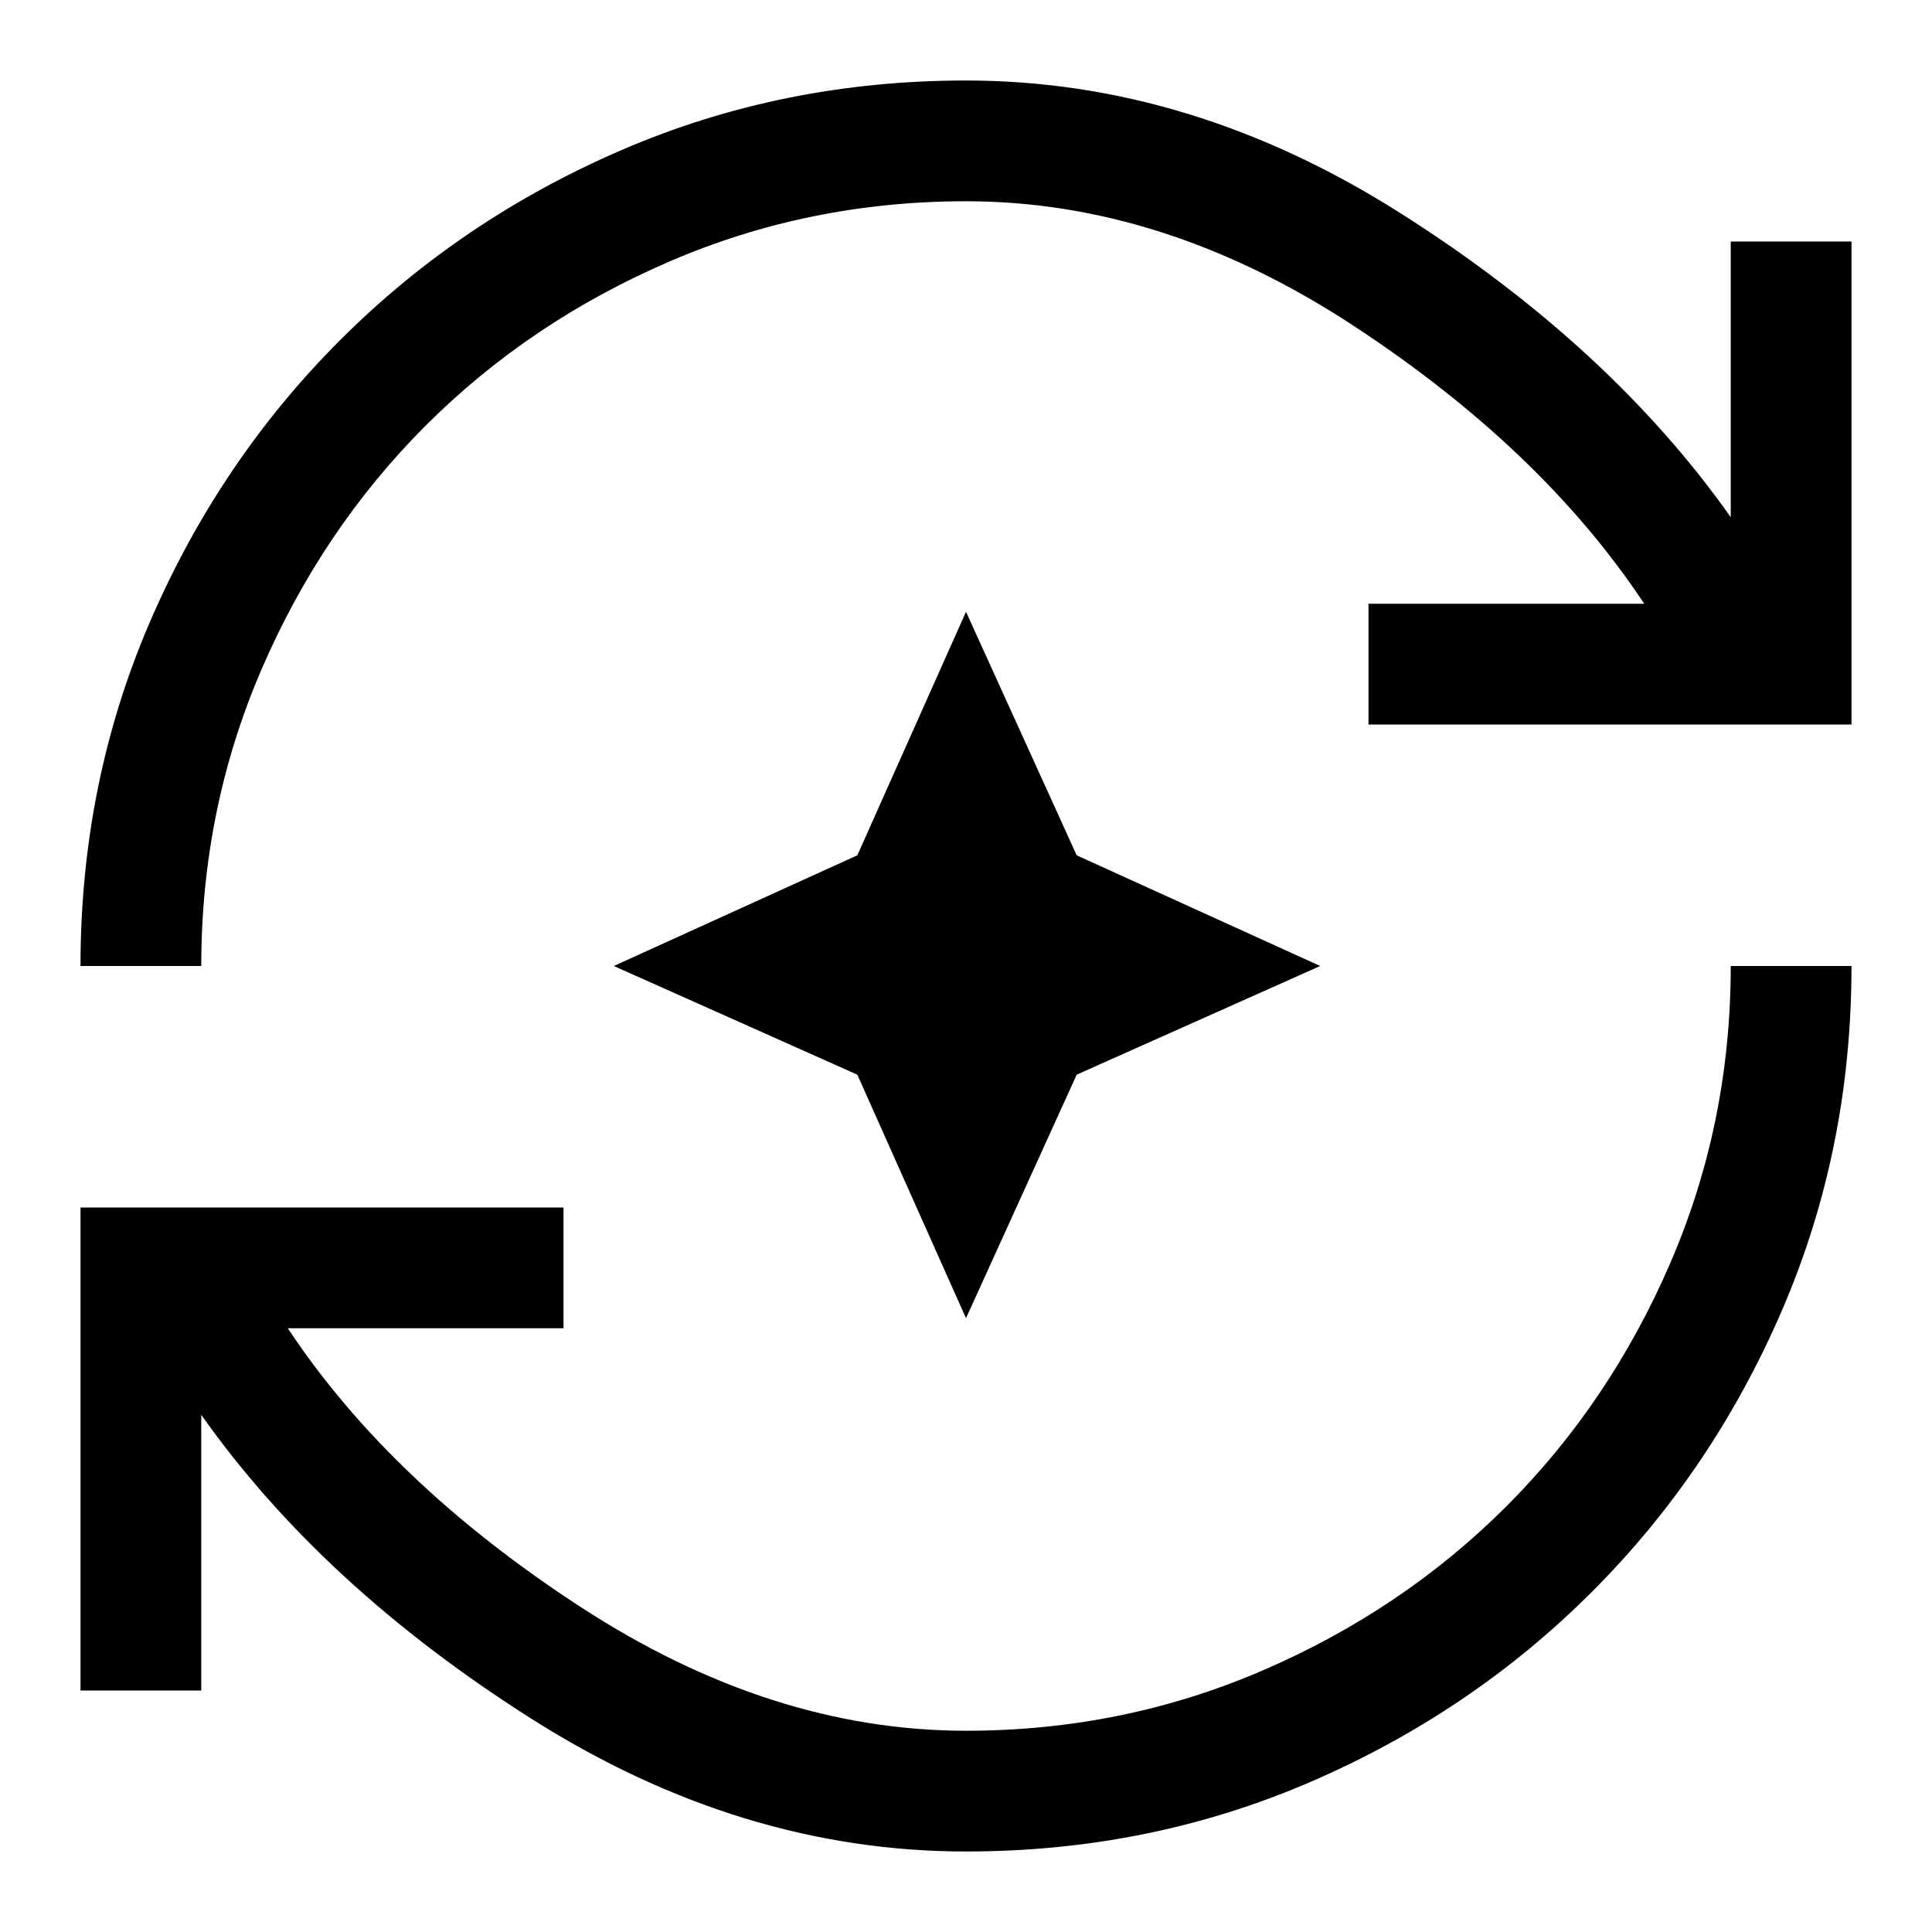
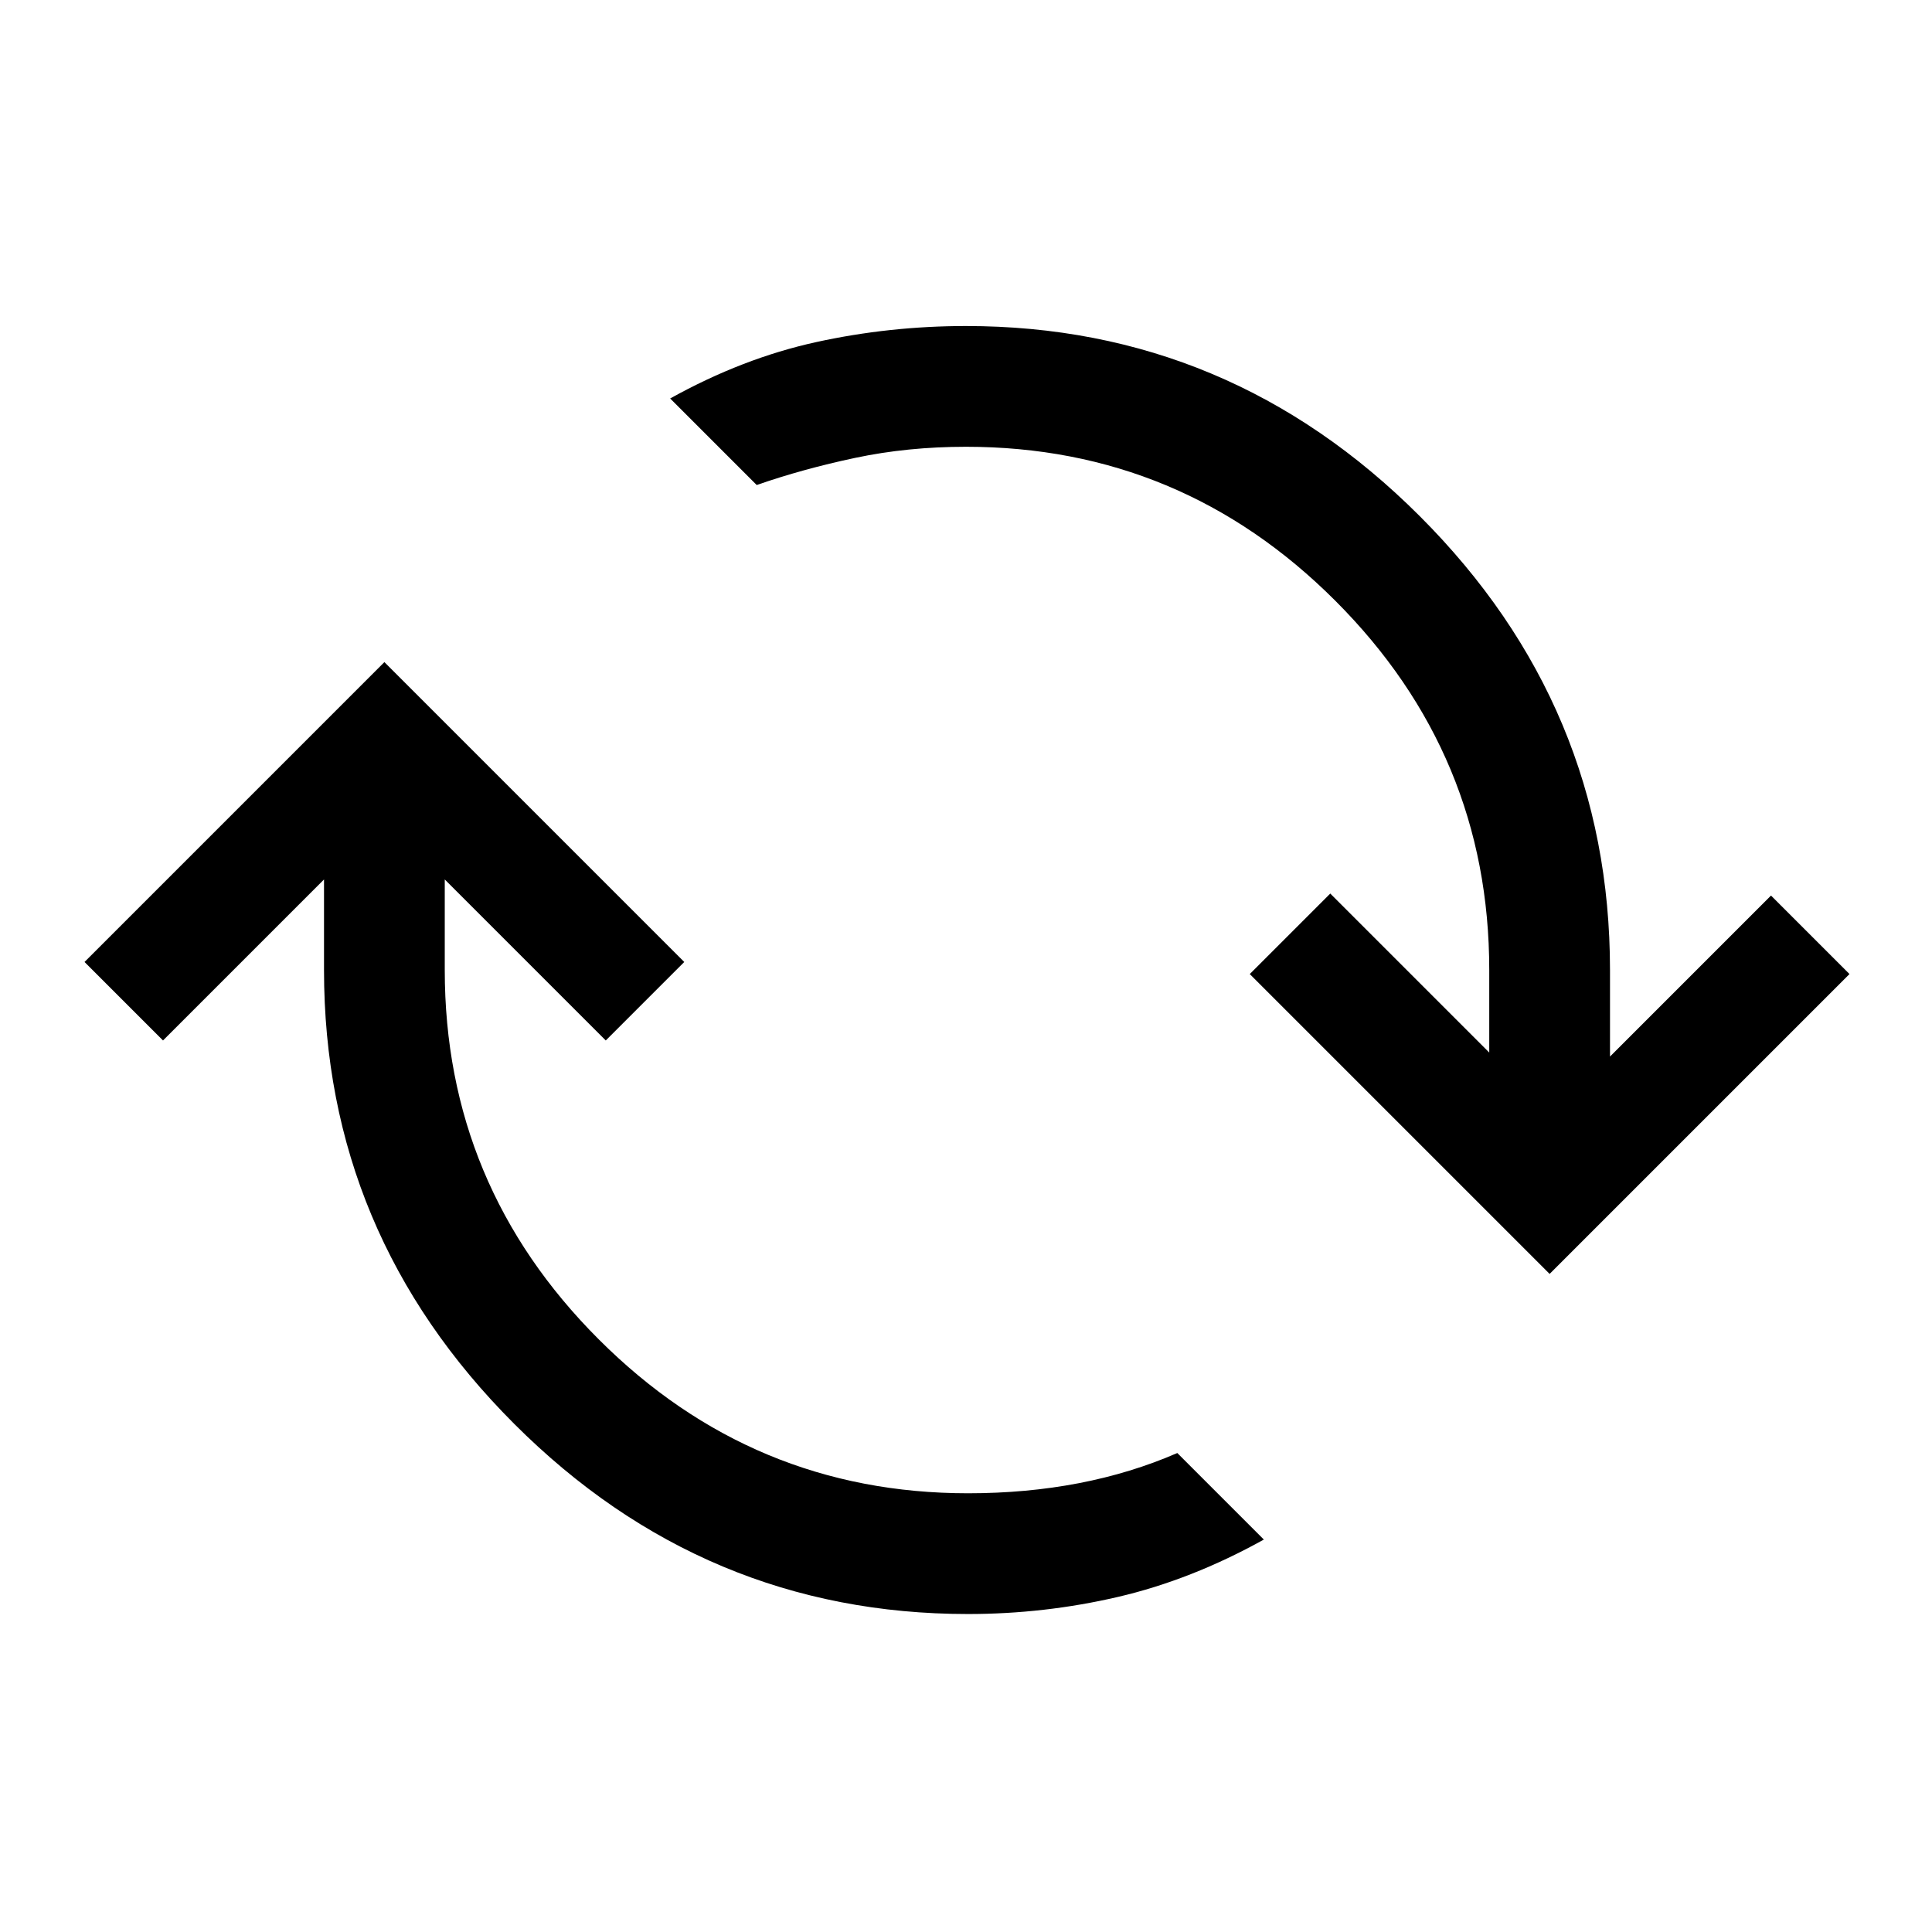
<svg xmlns="http://www.w3.org/2000/svg" height="48" viewBox="0 -960 960 960" width="48">
-   <path d="M480-40q-112 0-216-66T100-257v137H40v-240h240v60H143q51 77 145.5 138.5T480-100q78 0 147.5-30t121-81.5Q800-263 830-332.5T860-480h60q0 91-34.5 171T791-169q-60 60-140 94.5T480-40ZM40-480q0-91 34.5-171T169-791q60-60 140-94.5T480-920q112 0 216 66t164 151v-137h60v240H680v-60h137q-51-77-145-138.5T480-860q-78 0-147.5 30t-121 81.5Q160-697 130-627.5T100-480H40Zm440 175-54-121-121-54 121-55 54-121 55 121 121 55-121 54-55 121Z" />
+   <path d="M481-158q-131 0-225.5-94.5T161-478v-45l-80 80-39-39 149-149 149 149-39 39-80-80v45q0 107 76.5 183.5T481-218q29 0 55-5t49-15l43 43q-36 20-72.5 28.5T481-158Zm289-169L621-476l40-40 79 79v-41q0-107-76.5-183.5T480-738q-29 0-55 5.5T376-719l-43-43q36-20 72.5-28t74.5-8q131 0 225.5 94.5T800-478v43l80-80 39 39-149 149Z" />
</svg>
